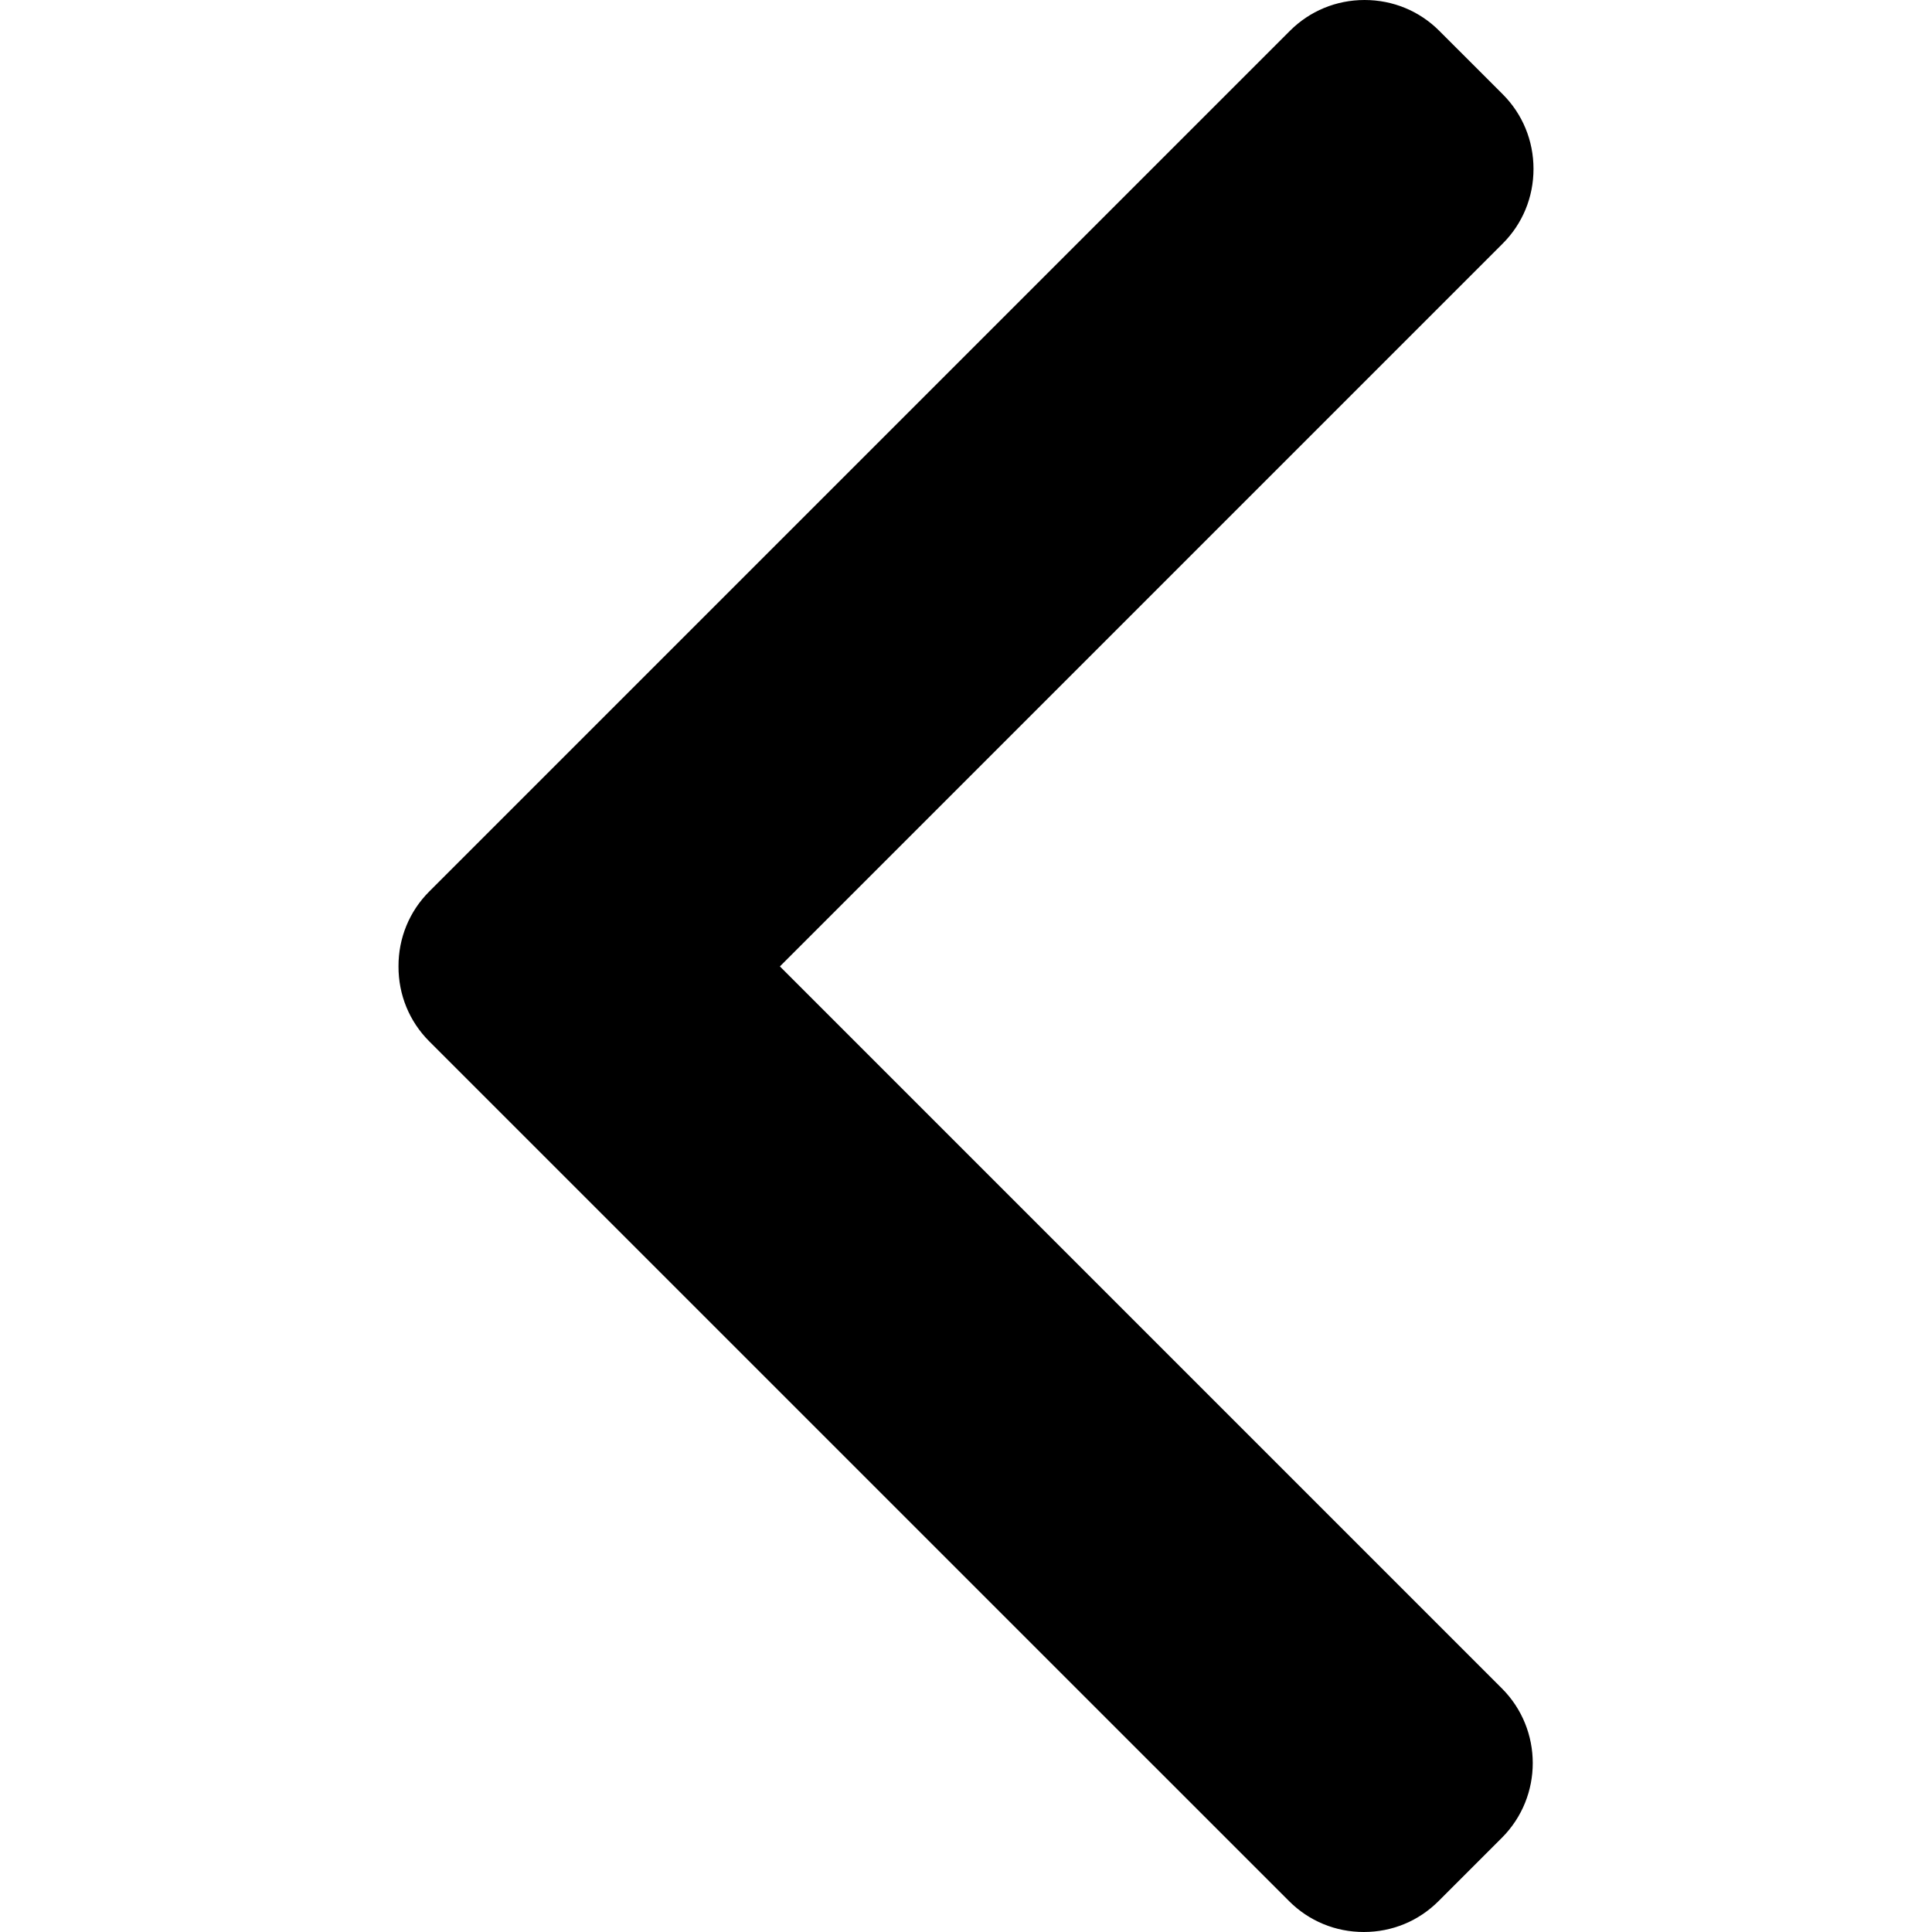
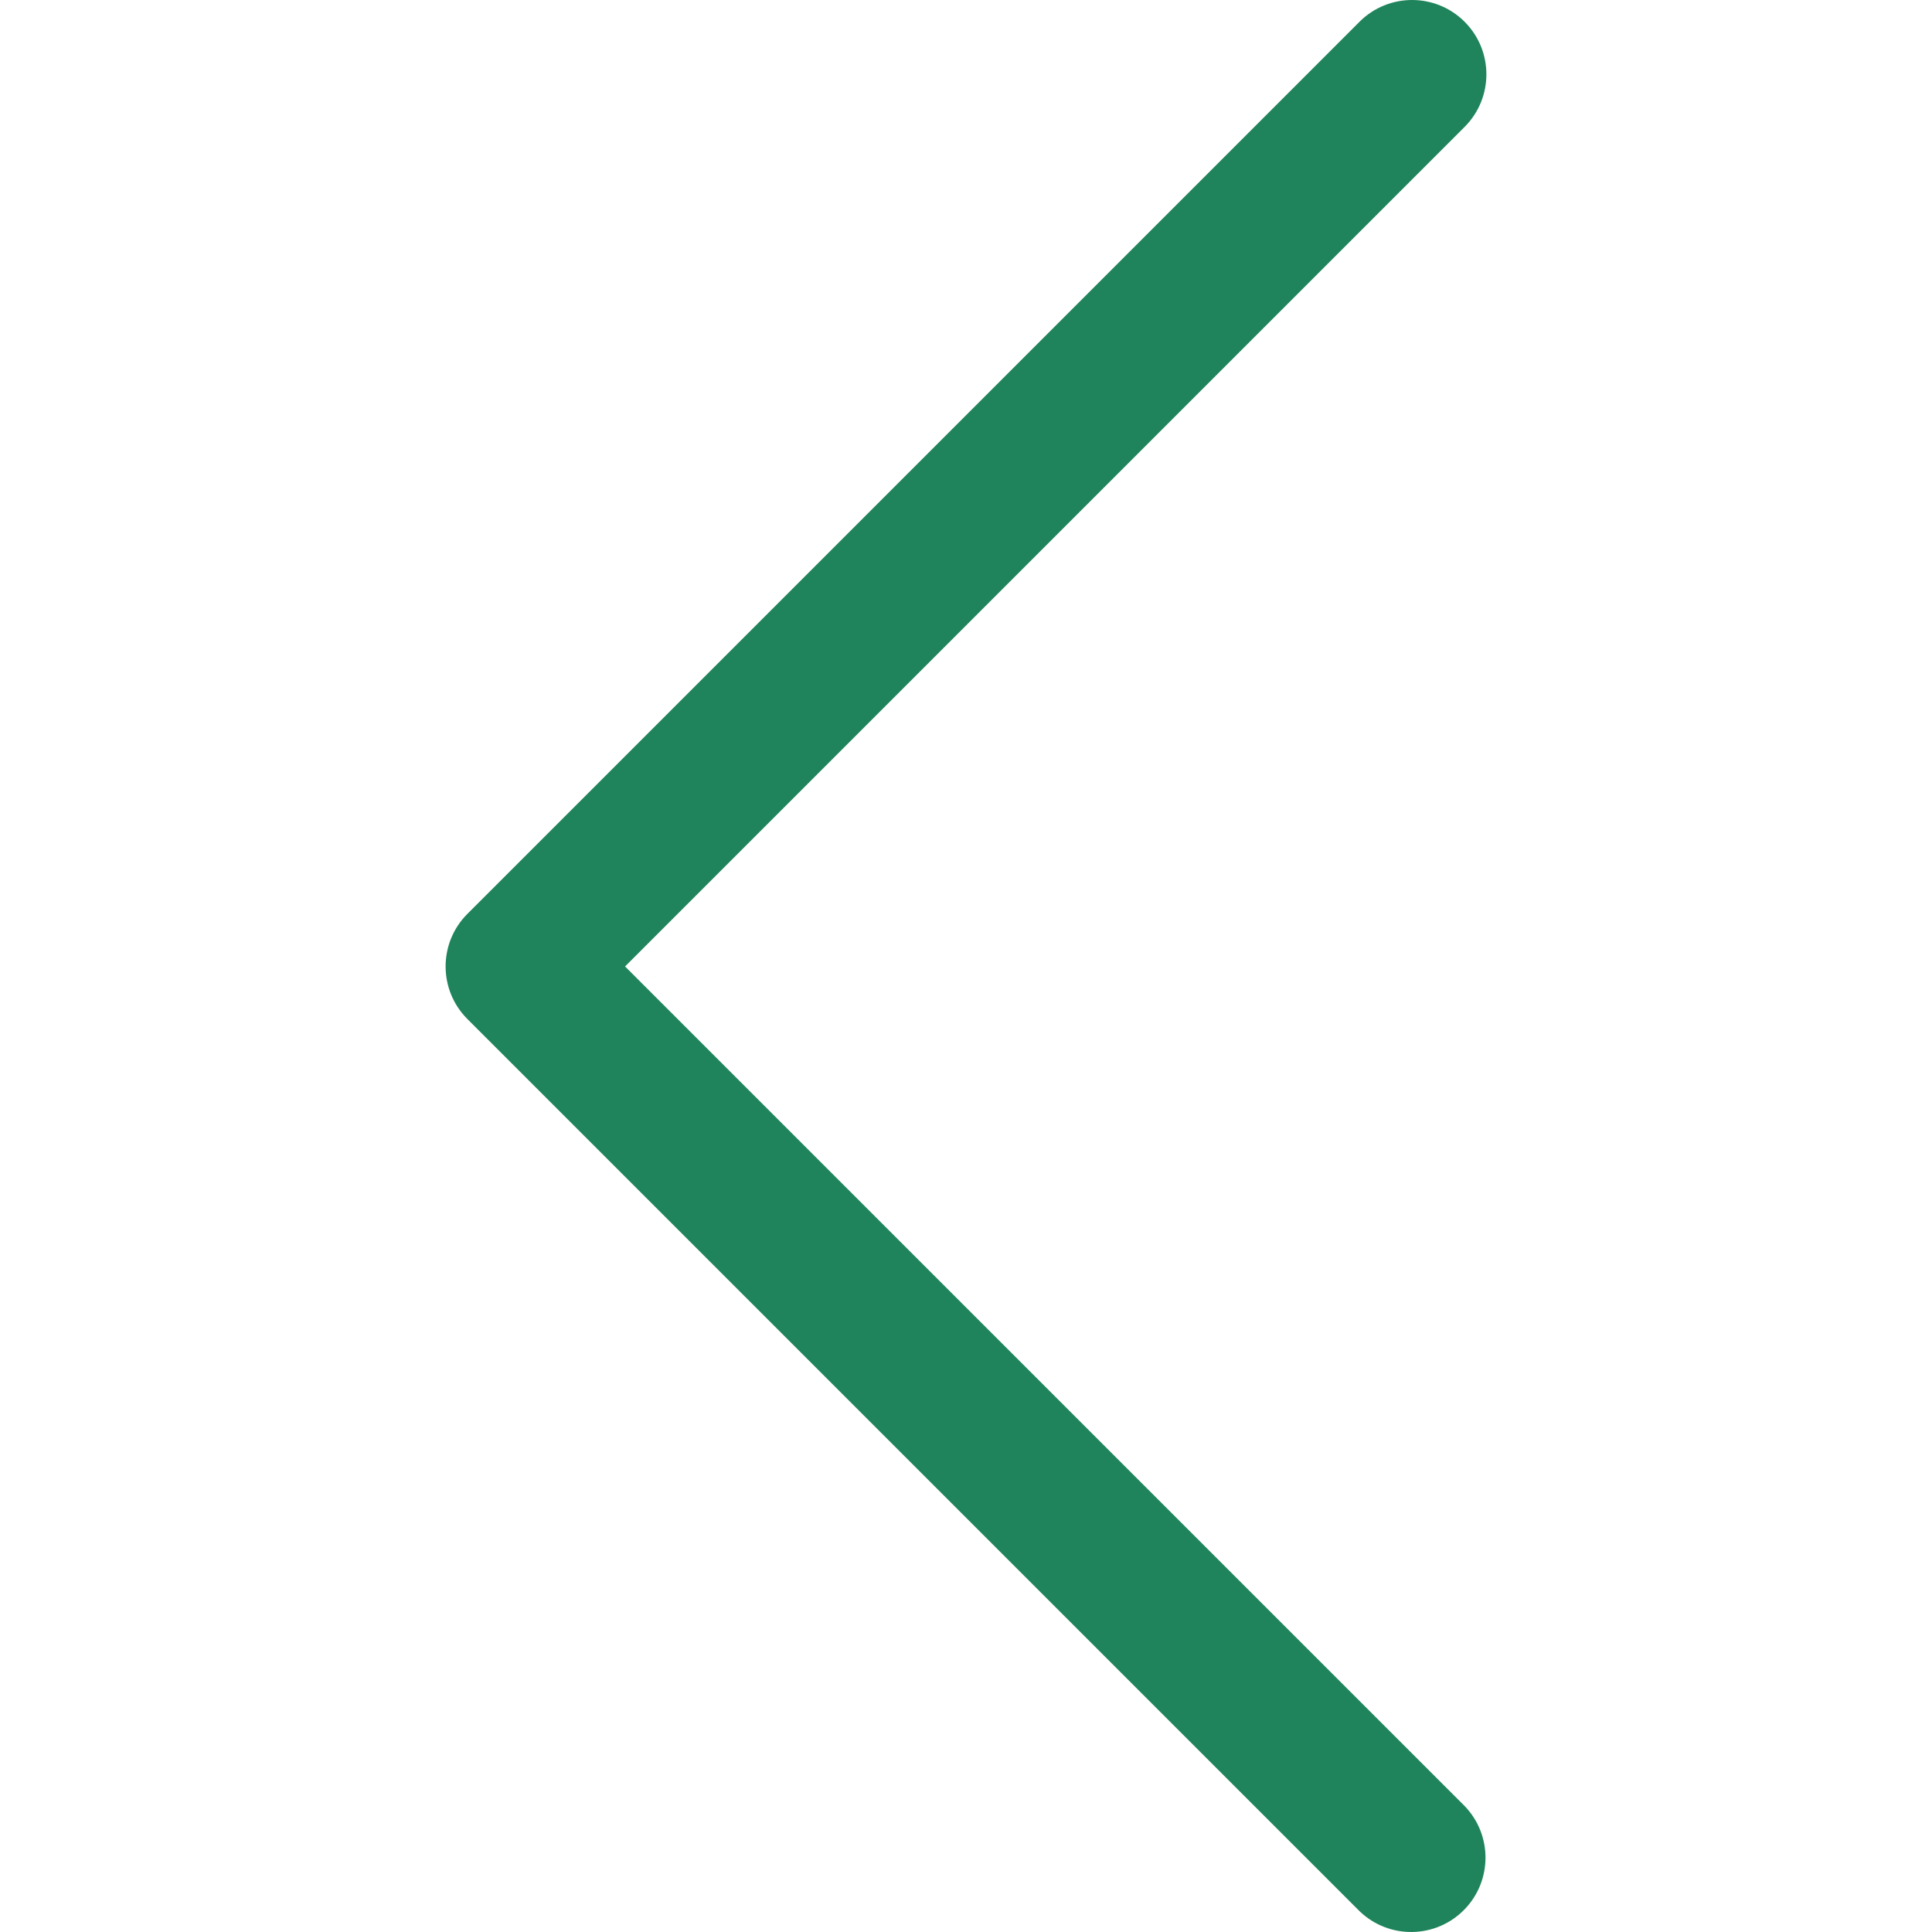
- <svg xmlns="http://www.w3.org/2000/svg" version="1.1" id="Layer_1" x="0px" y="0px" viewBox="0 0 492 492" style="enable-background:new 0 0 492 492;" xml:space="preserve">
+ <svg xmlns="http://www.w3.org/2000/svg" version="1.1" id="Capa_1" x="0px" y="0px" viewBox="0 0 443.52 443.52" style="enable-background:new 0 0 443.52 443.52;" xml:space="preserve" width="512px" height="512px">
  <g>
    <g>
-       <path d="M198.608,246.104L382.664,62.04c5.068-5.056,7.856-11.816,7.856-19.024c0-7.212-2.788-13.968-7.856-19.032l-16.128-16.12    C361.476,2.792,354.712,0,347.504,0s-13.964,2.792-19.028,7.864L109.328,227.008c-5.084,5.08-7.868,11.868-7.848,19.084    c-0.02,7.248,2.76,14.028,7.848,19.112l218.944,218.932c5.064,5.072,11.82,7.864,19.032,7.864c7.208,0,13.964-2.792,19.032-7.864    l16.124-16.12c10.492-10.492,10.492-27.572,0-38.06L198.608,246.104z" />
+       <g>
+         <path d="M143.492,221.863L336.226,29.129c6.663-6.664,6.663-17.468,0-24.132c-6.665-6.662-17.468-6.662-24.132,0l-204.8,204.8    c-6.662,6.664-6.662,17.468,0,24.132l204.8,204.8c6.78,6.548,17.584,6.36,24.132-0.42c6.387-6.614,6.387-17.099,0-23.712    L143.492,221.863z" data-original="#000000" class="active-path" data-old_color="#000000" fill="#1F845B" />
+       </g>
    </g>
  </g>
-   <g>
- </g>
-   <g>
- </g>
-   <g>
- </g>
-   <g>
- </g>
-   <g>
- </g>
-   <g>
- </g>
-   <g>
- </g>
-   <g>
- </g>
-   <g>
- </g>
-   <g>
- </g>
-   <g>
- </g>
-   <g>
- </g>
-   <g>
- </g>
-   <g>
- </g>
-   <g>
- </g>
</svg>
